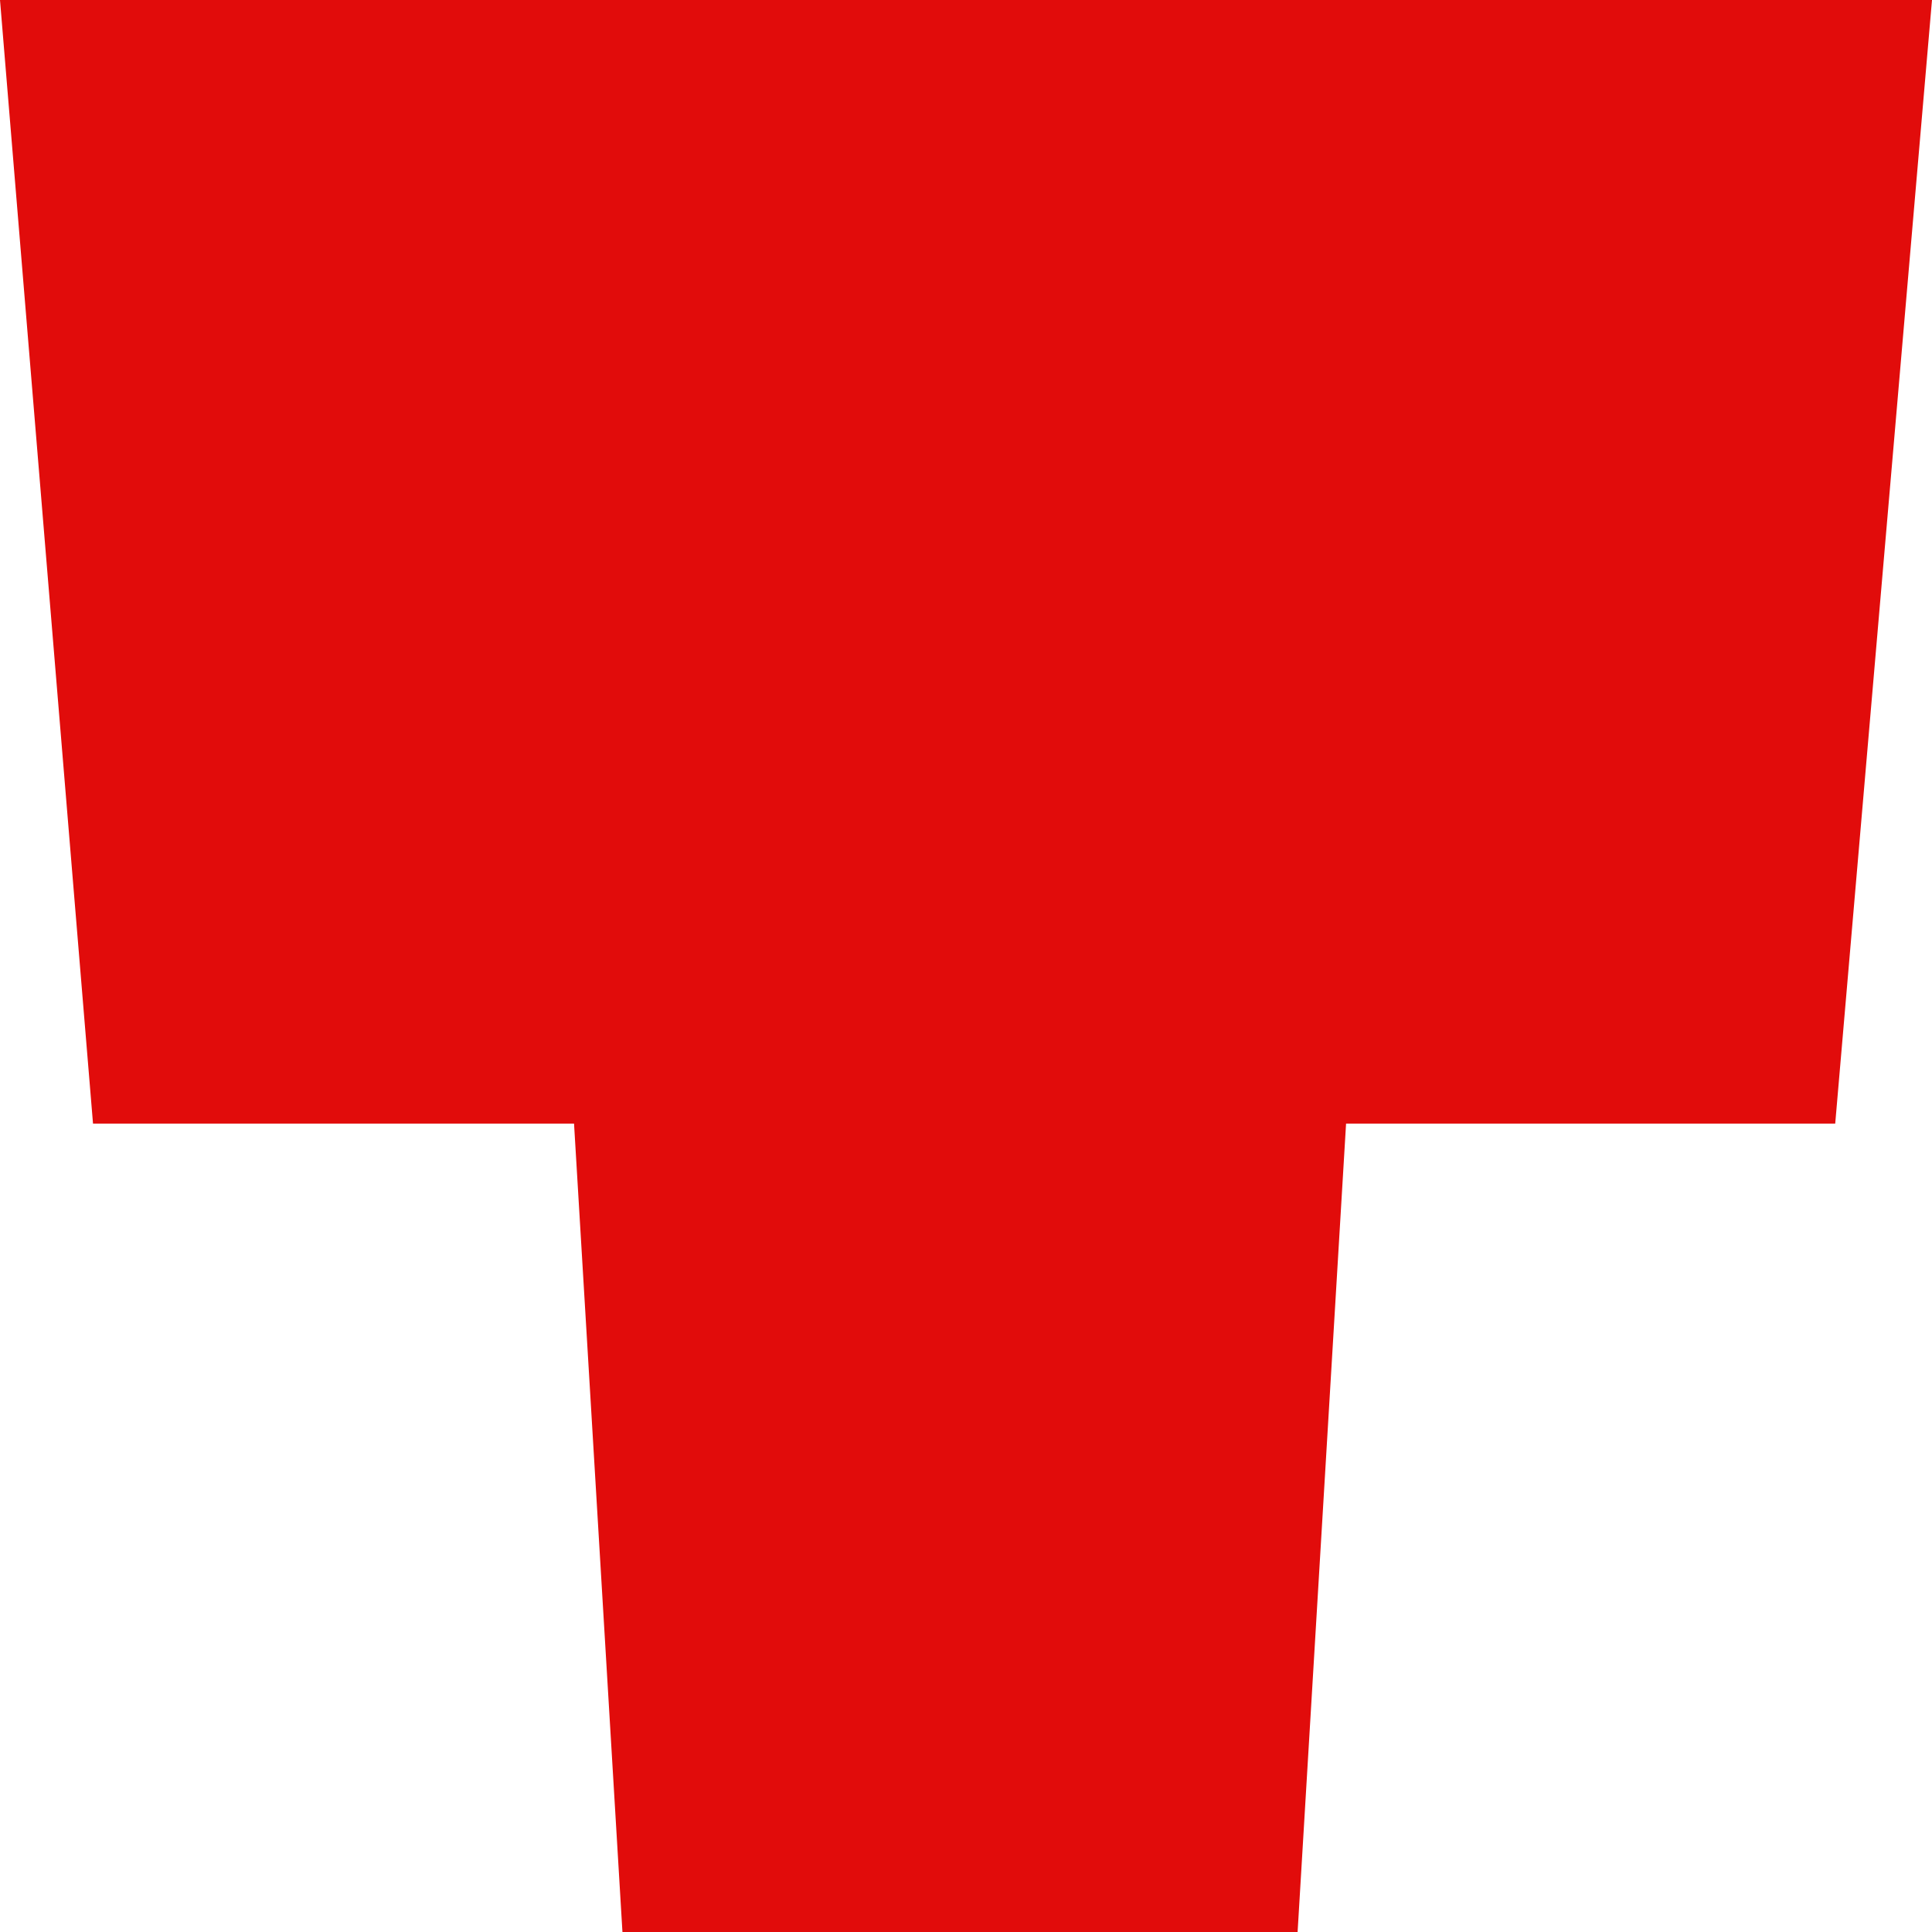
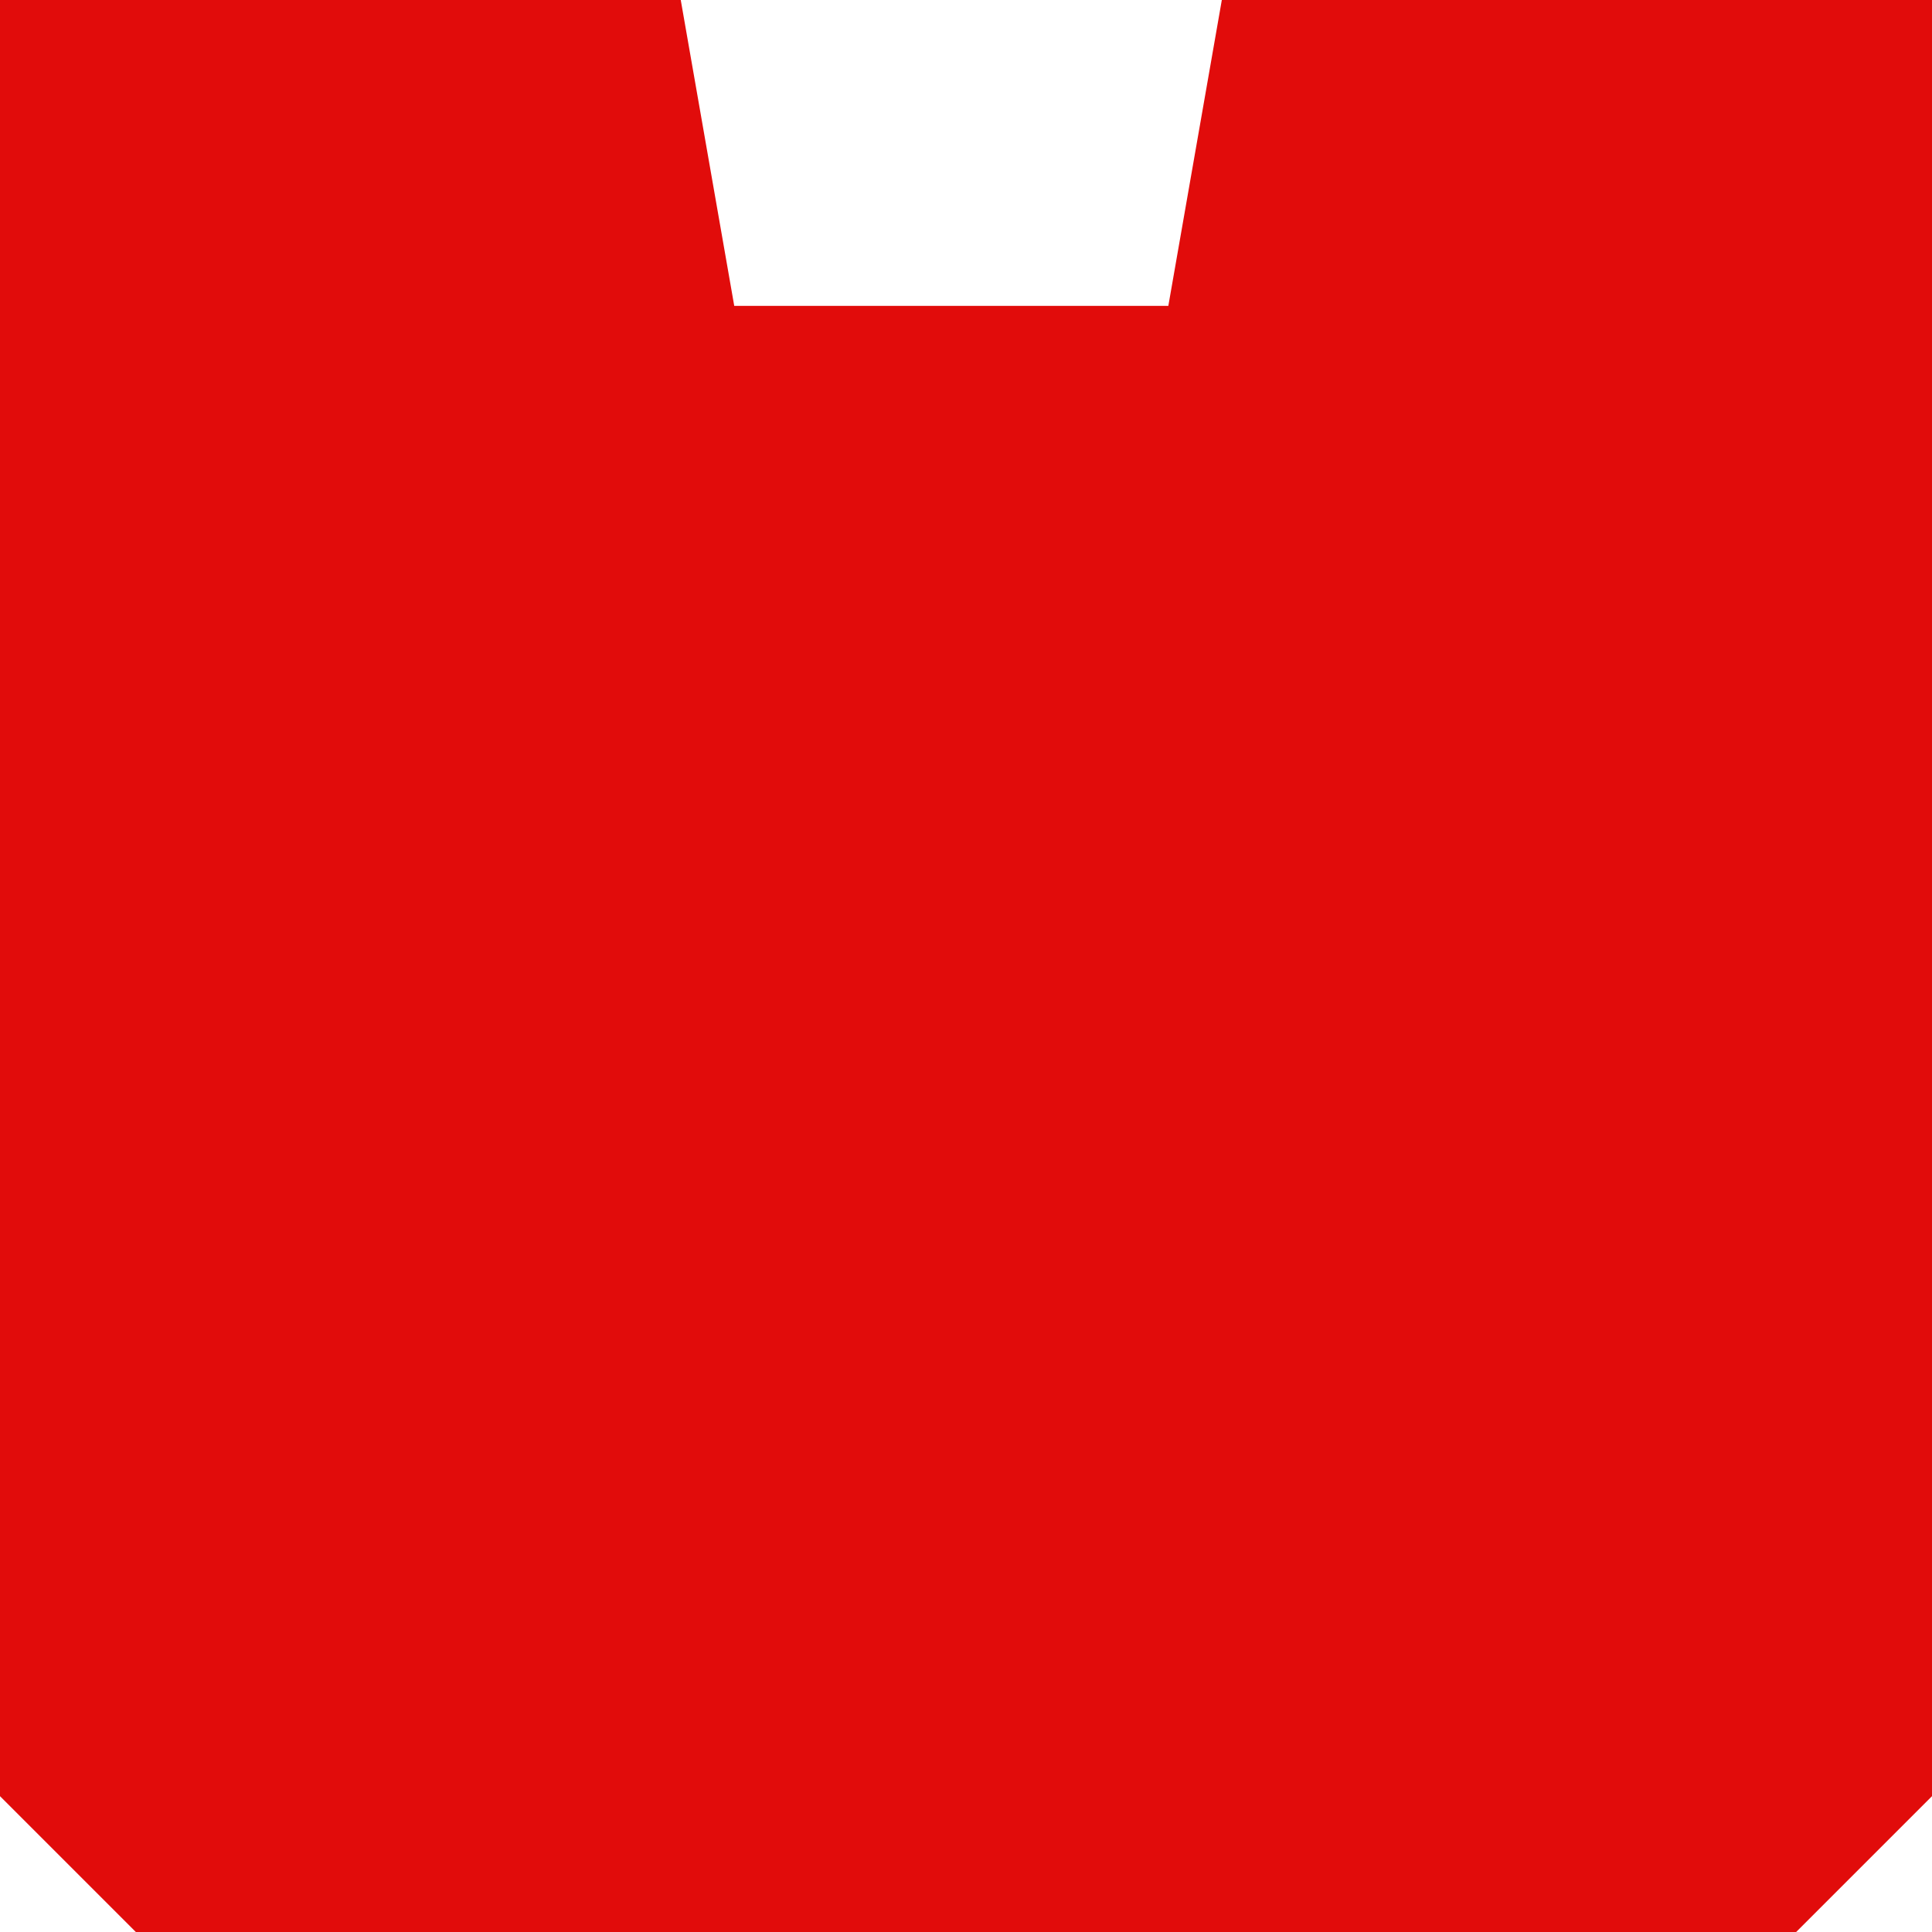
<svg xmlns="http://www.w3.org/2000/svg" width="100%" height="100%" viewBox="0 0 512 512" version="1.1" xml:space="preserve" style="fill-rule:evenodd;clip-rule:evenodd;stroke-linejoin:round;stroke-miterlimit:2;">
-   <g transform="matrix(1,0,0,1,-0.000219,0)">
+   <g transform="matrix(1,0,0,1,-0.000388,0)">
    <g transform="matrix(1.345348,0,0,1.345348,-56.43563,-487.5927)">
-       <g id="T" transform="matrix(-0.998047,0,0,-0.998047,463.6427,1104.72)">
-         <path d="M299.669,362.429L309.223,521.979L404.161,521.979L422.519,743.744L41.204,743.744L60.306,521.979L156.847,521.979L166.414,362.429L299.669,362.429Z" style="fill:rgb(225,12,11);" />
+       <g id="U" transform="matrix(1,0,-0,1,-0,0.743302)">
+         <path d="M422.519,715.497L395.76,742.256L68.708,742.256L41.949,715.497L41.949,361.685L176.045,361.685L186.582,421.934L272.091,421.934L282.627,361.685L422.519,361.685L422.519,715.497Z" style="fill:rgb(225,12,11);" />
      </g>
    </g>
  </g>
</svg>
